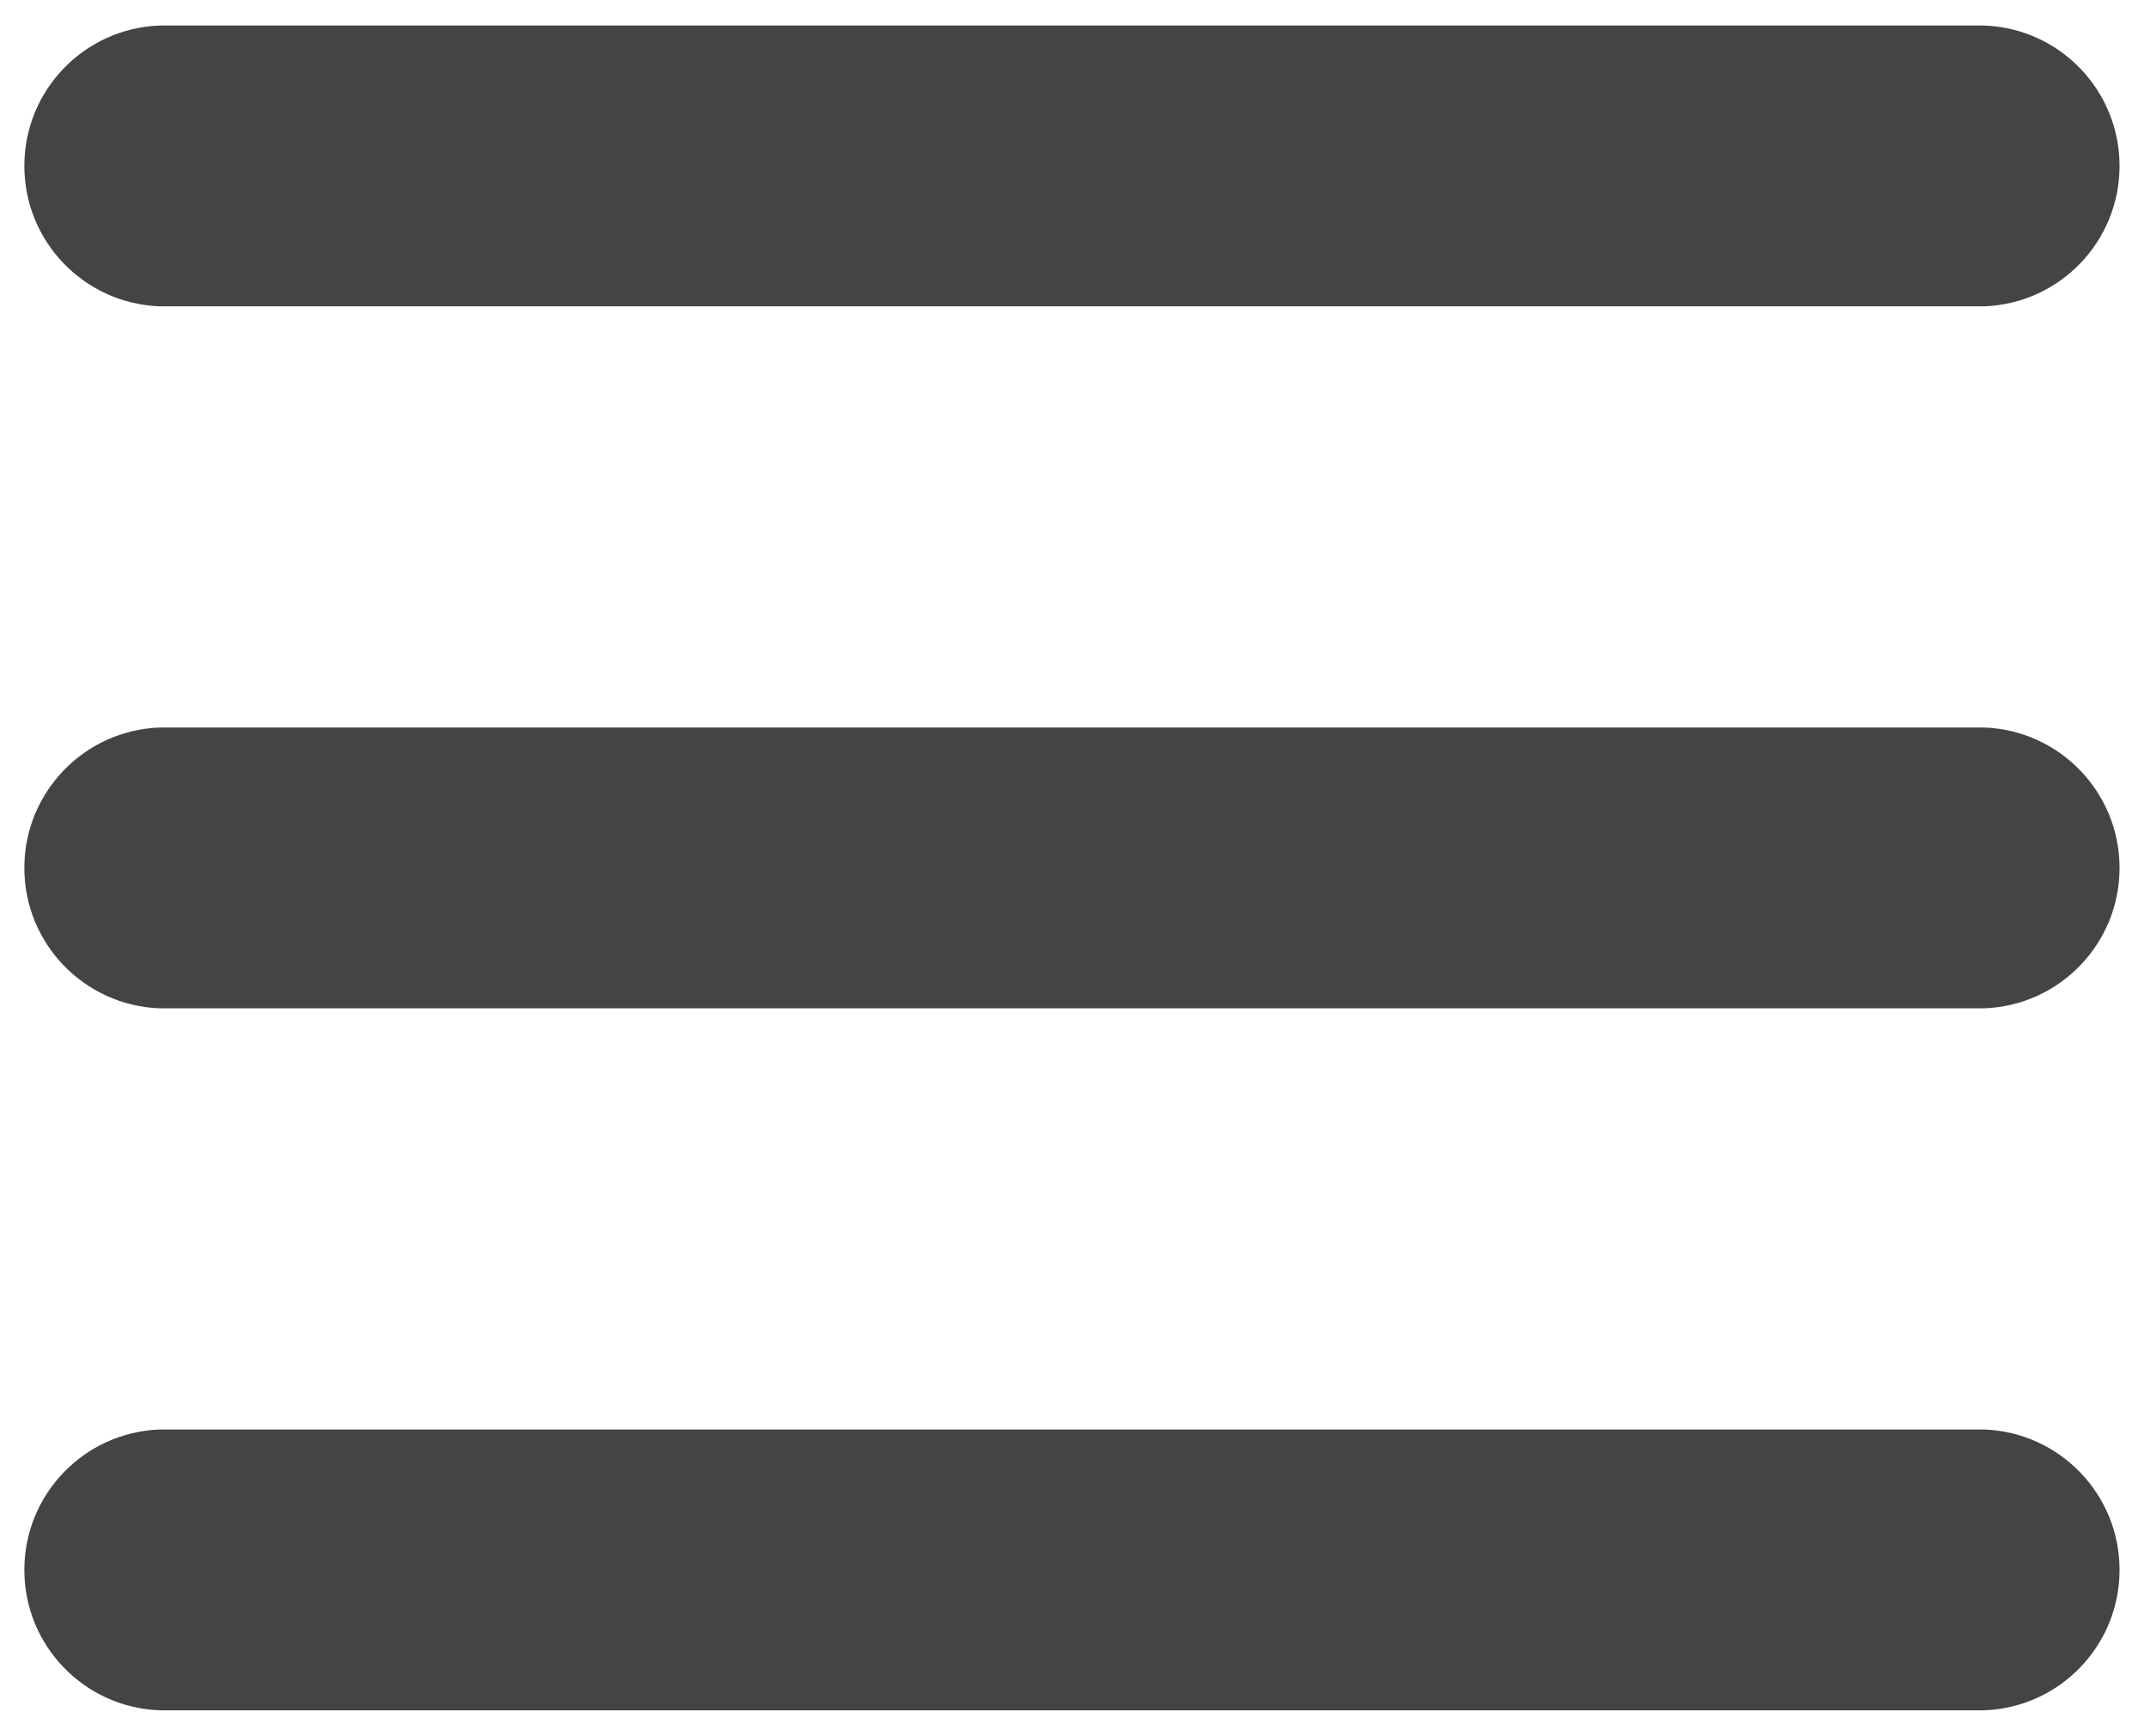
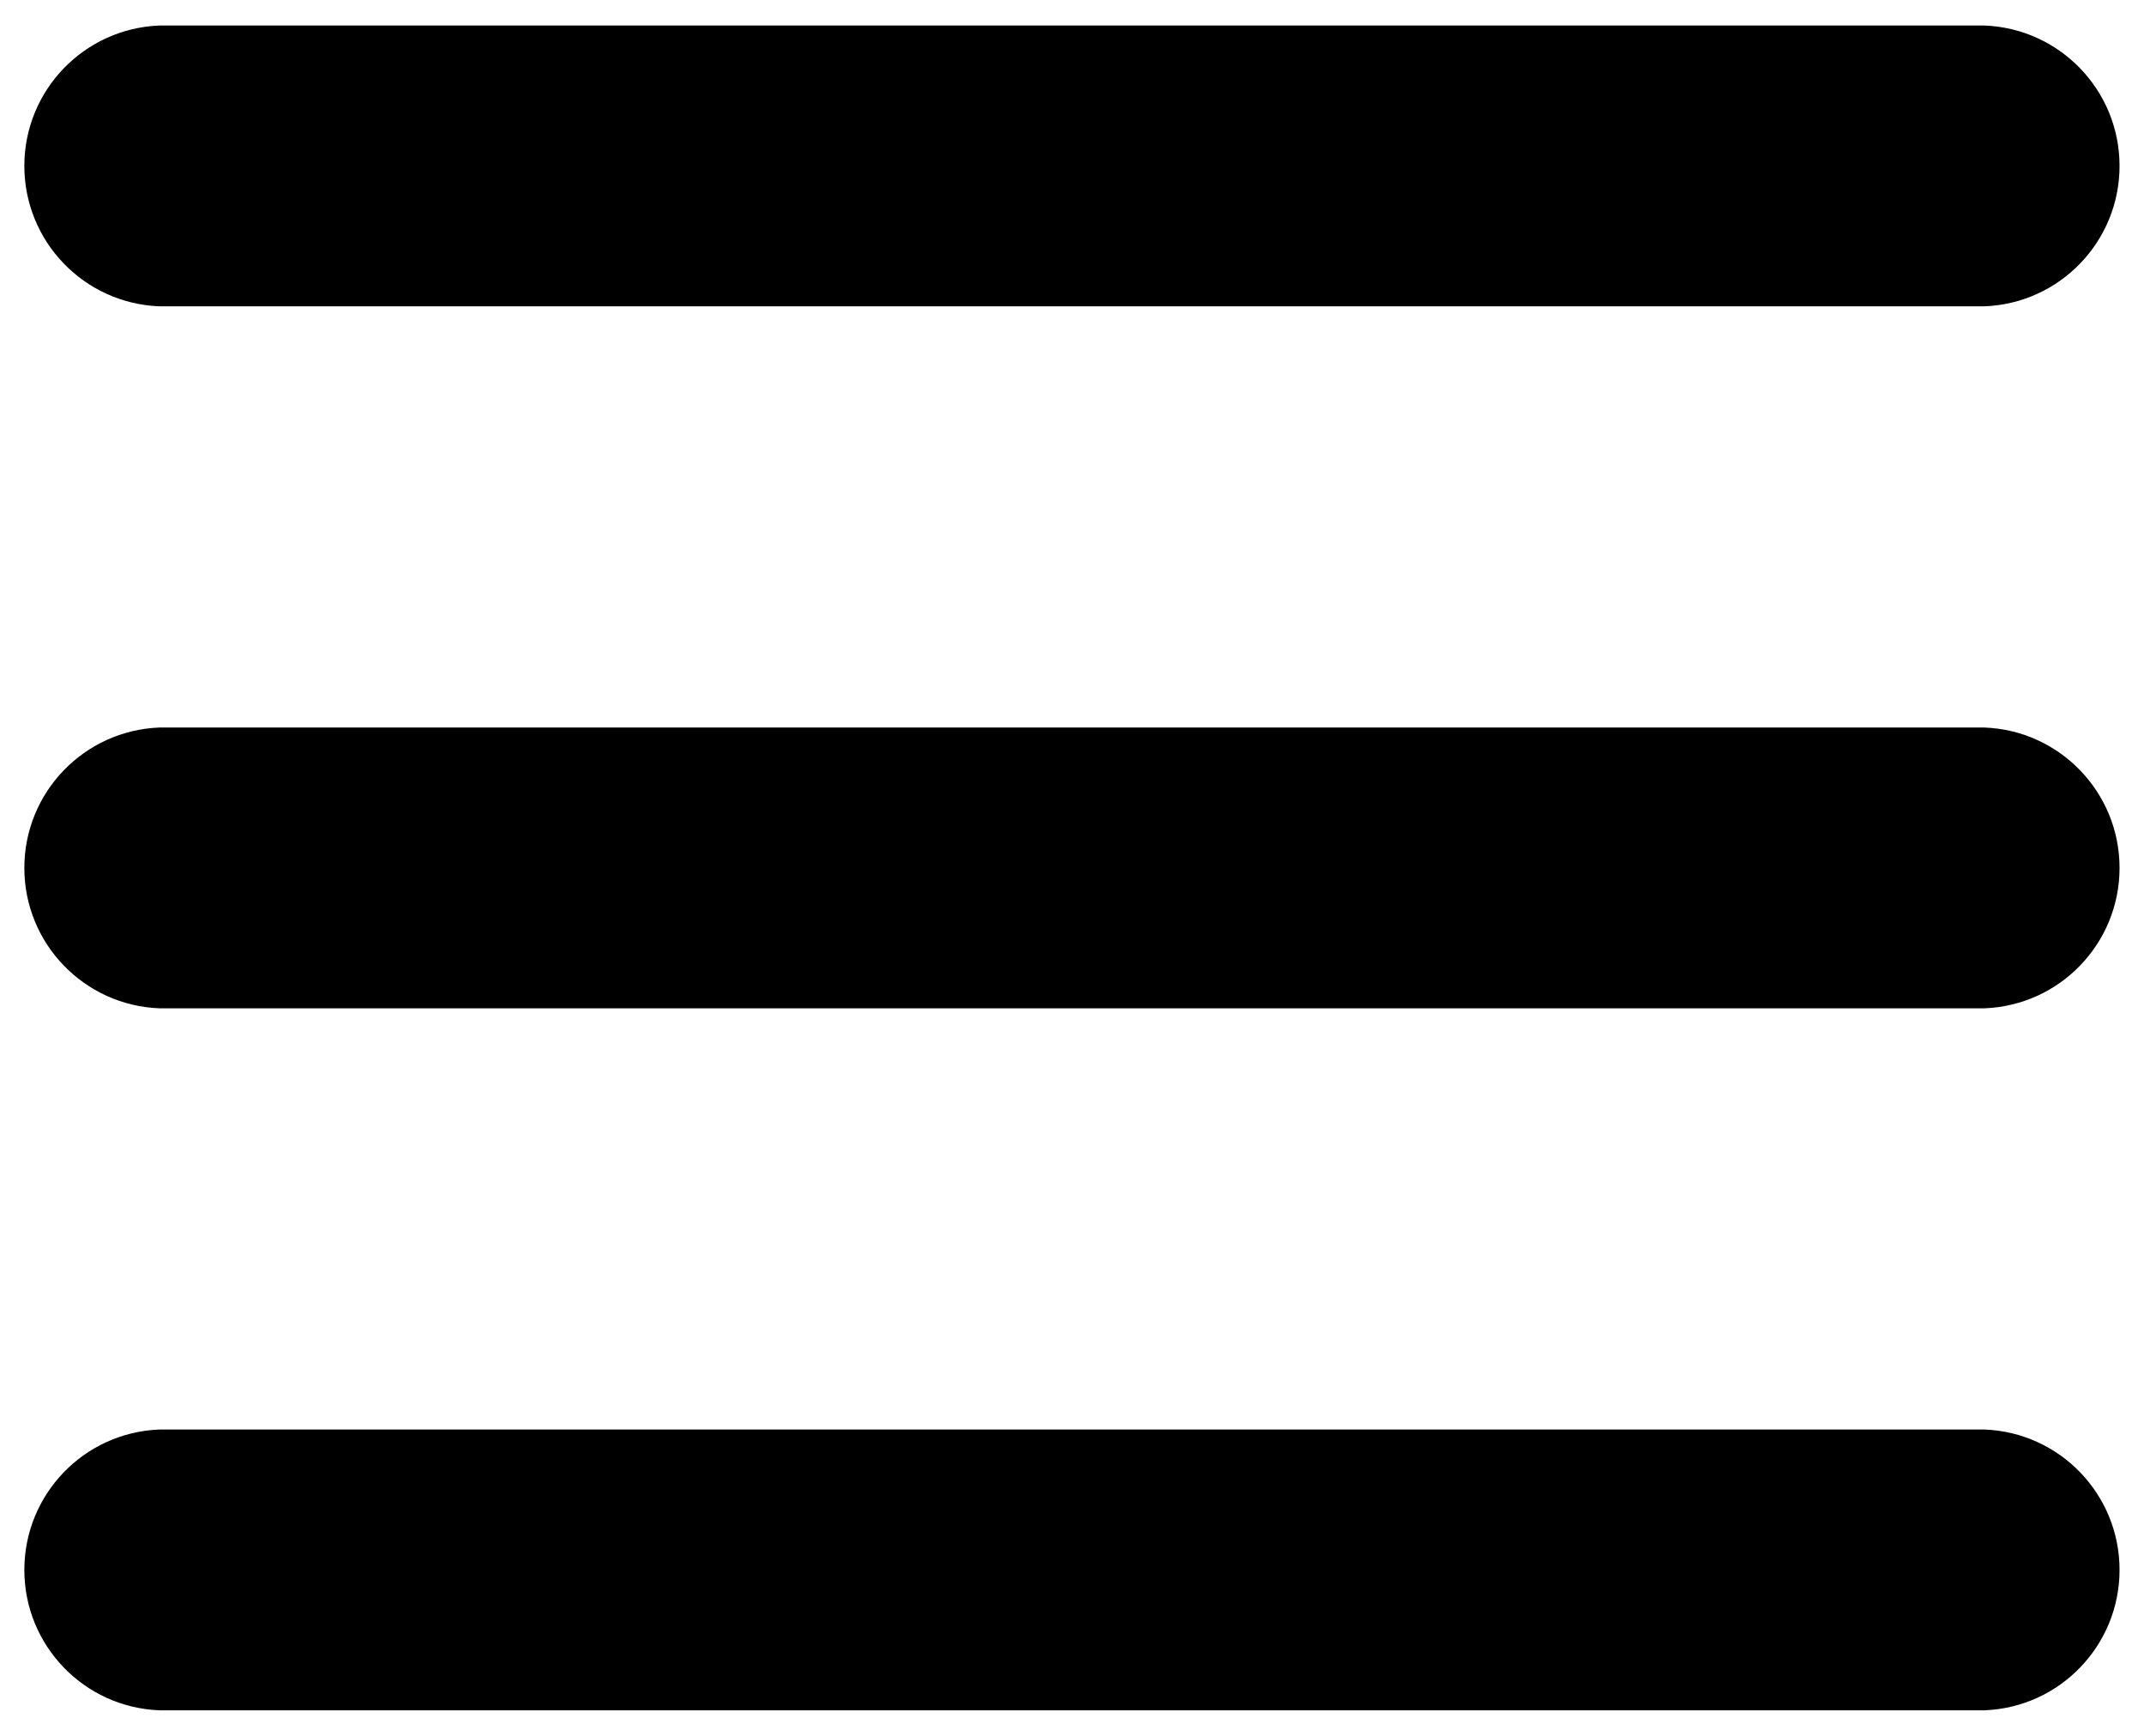
<svg xmlns="http://www.w3.org/2000/svg" width="21" height="17">
-   <path d="M19.437 14a1.376 1.376 0 010 2.75H1.562a1.376 1.376 0 010-2.75zm0-6.875a1.376 1.376 0 010 2.75H1.562a1.376 1.376 0 010-2.75zm0-6.875a1.376 1.376 0 010 2.75H1.562a1.376 1.376 0 010-2.75z" fill="#444" fill-rule="evenodd" />
+   <path d="M19.437 14a1.376 1.376 0 010 2.75H1.562a1.376 1.376 0 010-2.75zm0-6.875a1.376 1.376 0 010 2.75H1.562a1.376 1.376 0 010-2.75zm0-6.875a1.376 1.376 0 010 2.75H1.562a1.376 1.376 0 010-2.75z" fill="currentColor" />
</svg>
